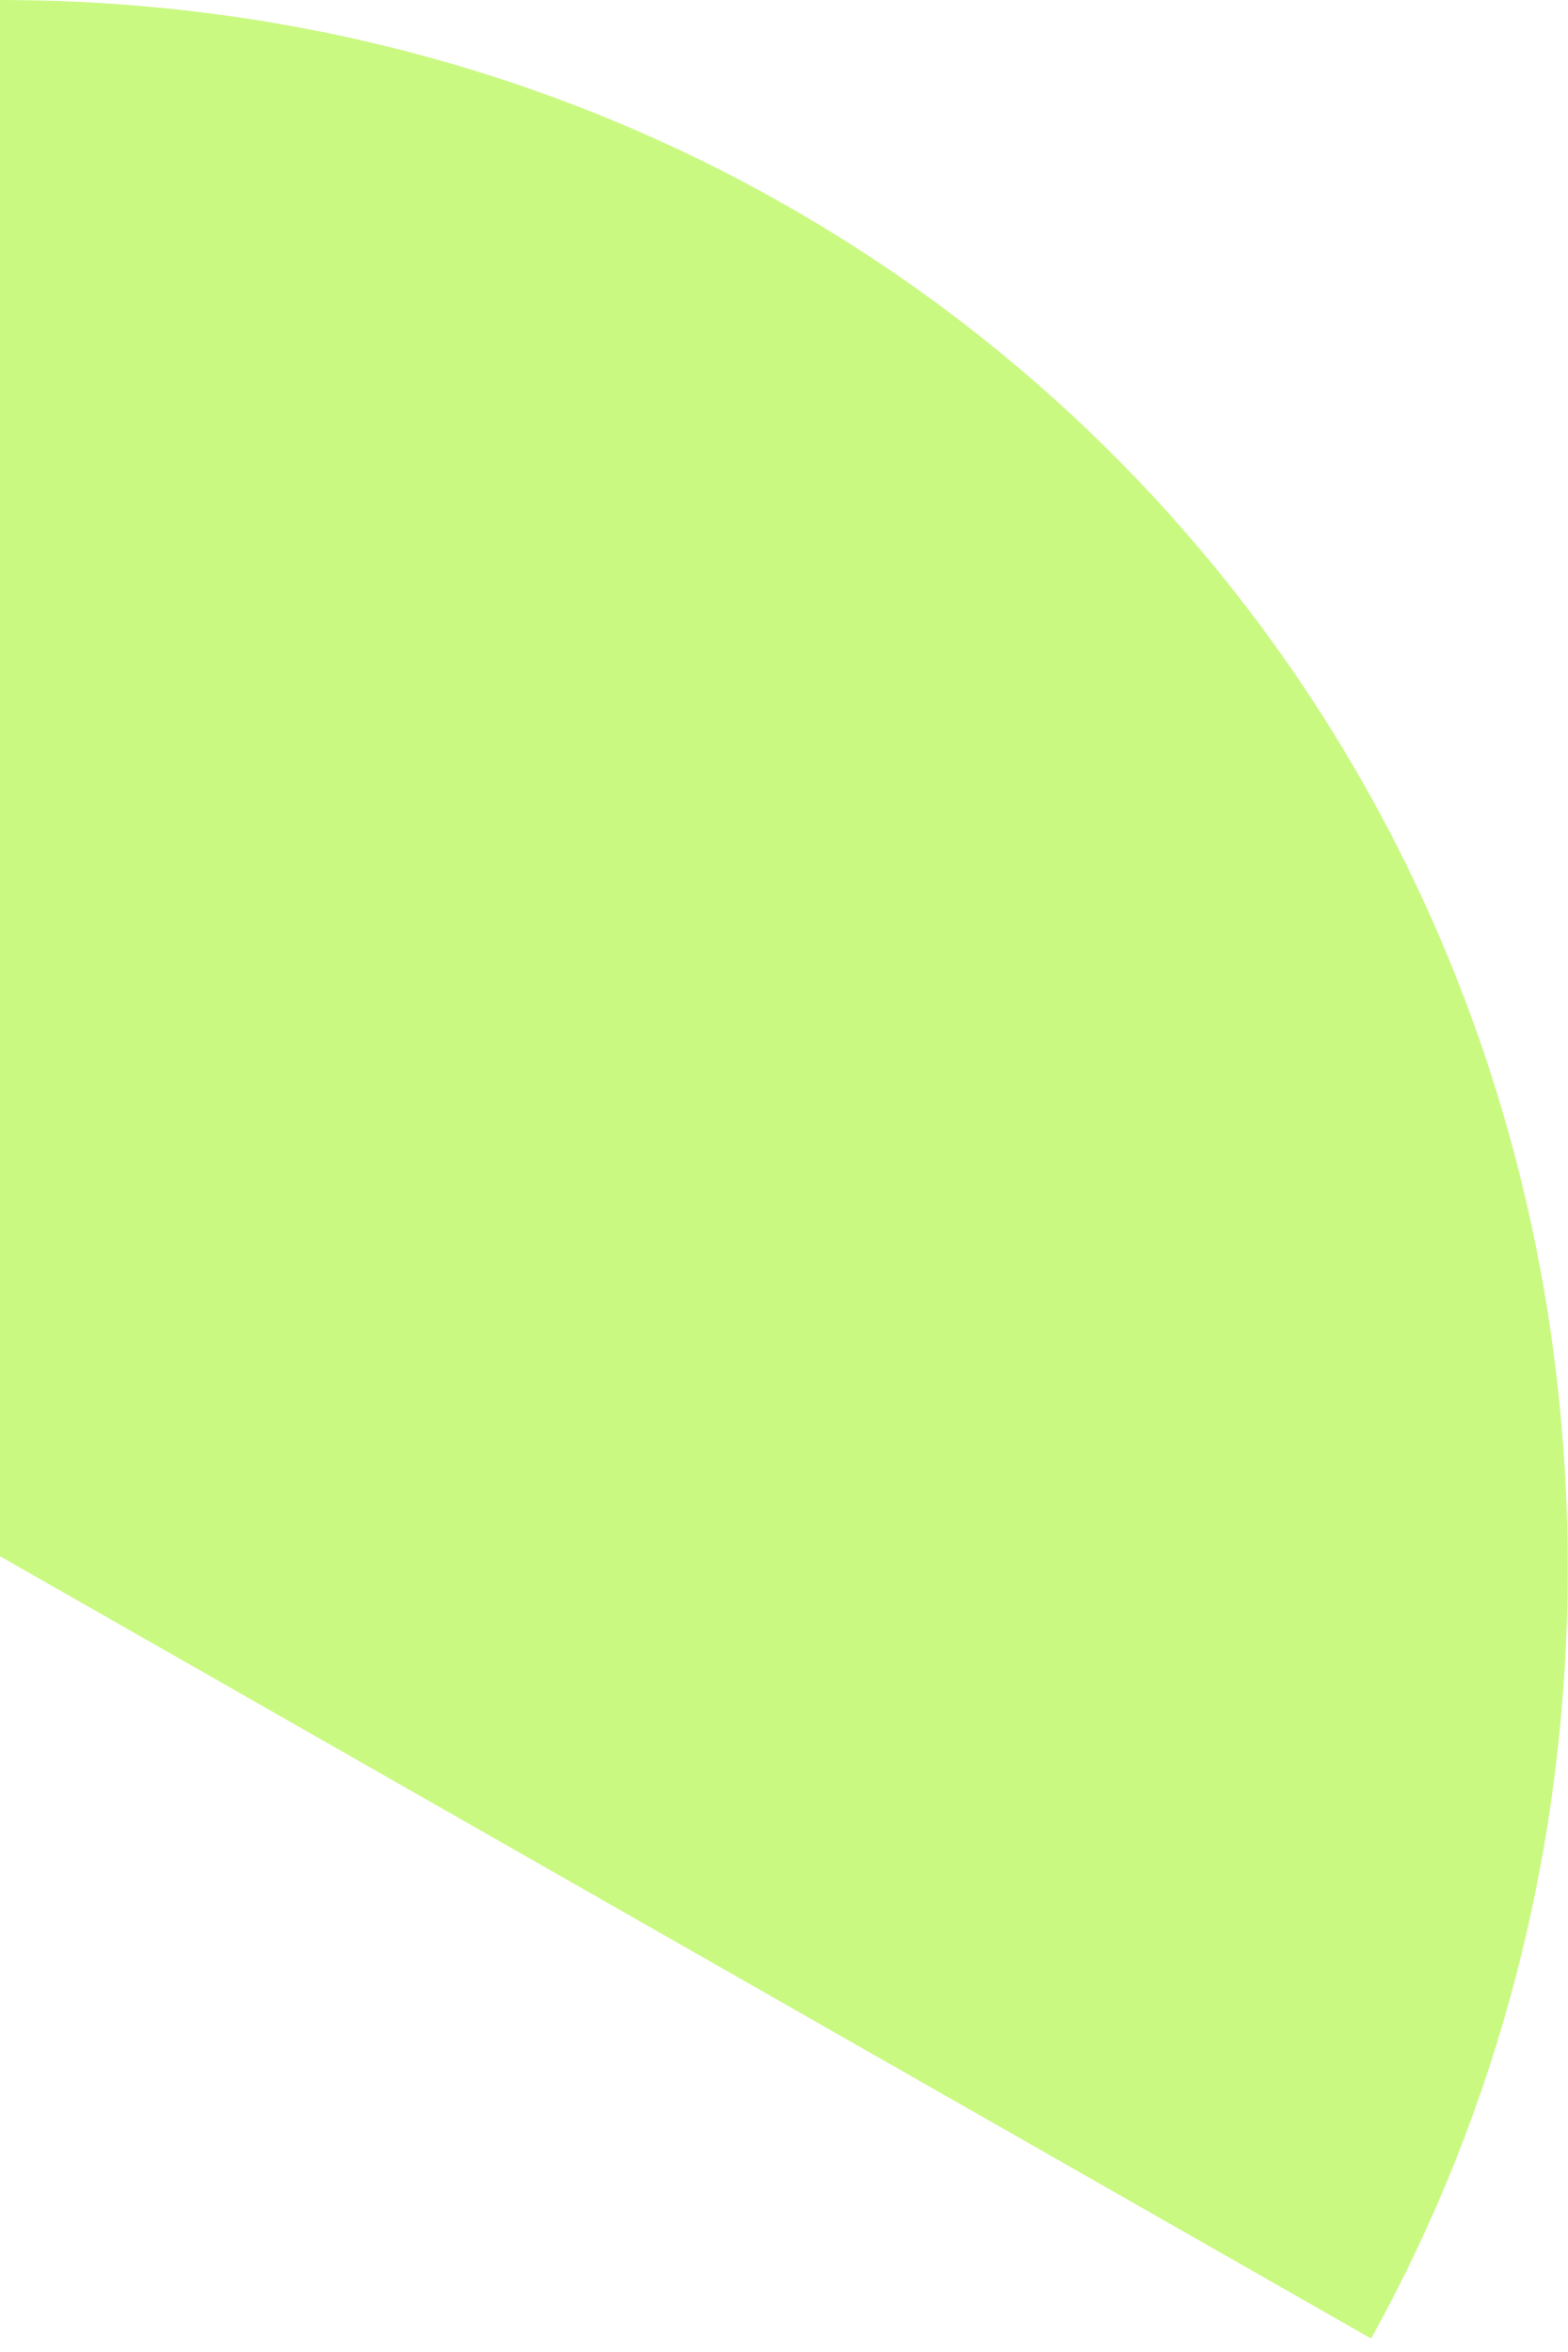
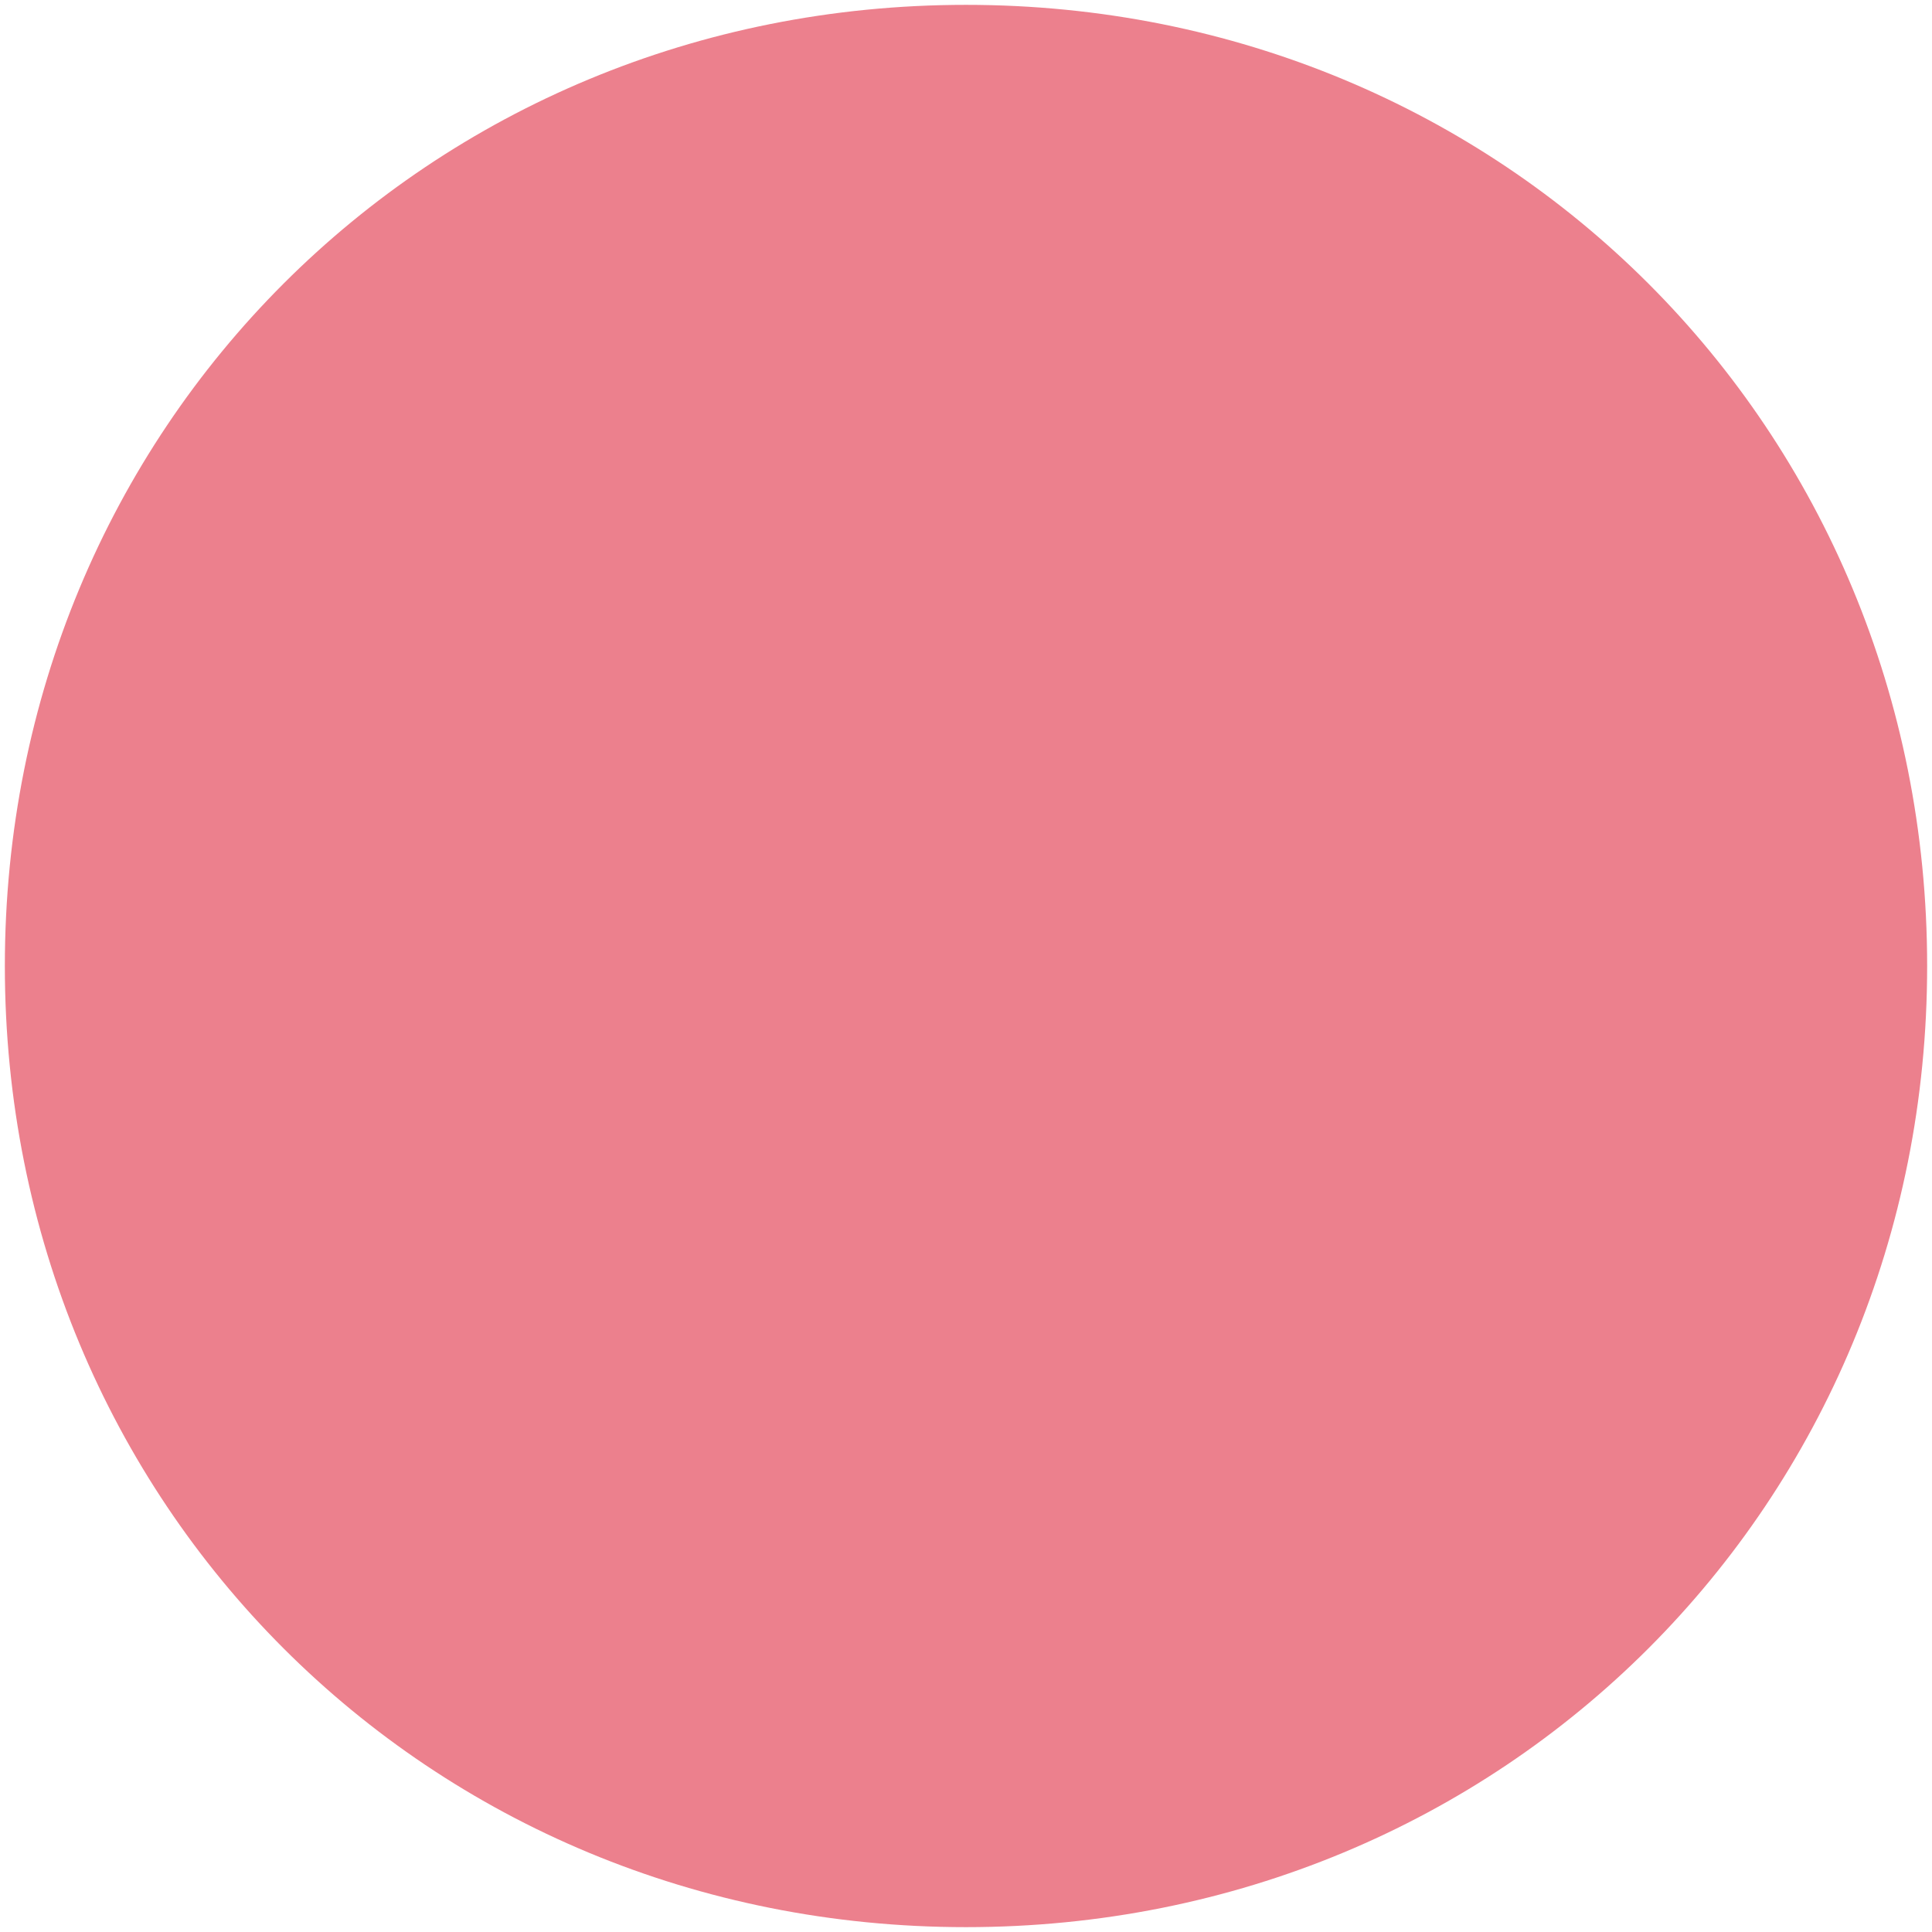
- <svg xmlns="http://www.w3.org/2000/svg" version="1.1" width="100px" height="150px">
-   <g transform="matrix(1 0 0 1 -232 -256 )">
-     <path d="M 100 100  C 100 117.969  95.47 134.703  87.46 149.144  L 0 99.251  L 0 0  C 56 0  100 44  100 100  Z " fill-rule="nonzero" fill="#caf982" stroke="none" transform="matrix(1 0 0 1 232 256 )" />
+ <svg xmlns="http://www.w3.org/2000/svg" version="1.1" width="199px" height="199px">
+   <g transform="matrix(1 0 0 1 -132 -256 )">
+     <path d="M 231.5 256.5  C 286.94 256.5  330.5 300.06  330.5 355.5  C 330.5 410.94  286.94 454.5  231.5 454.5  C 176.06 454.5  132.5 410.94  132.5 355.5  C 132.5 300.06  176.06 256.5  231.5 256.5  Z " fill-rule="nonzero" fill="#ec808d" stroke="none" />
  </g>
</svg>
